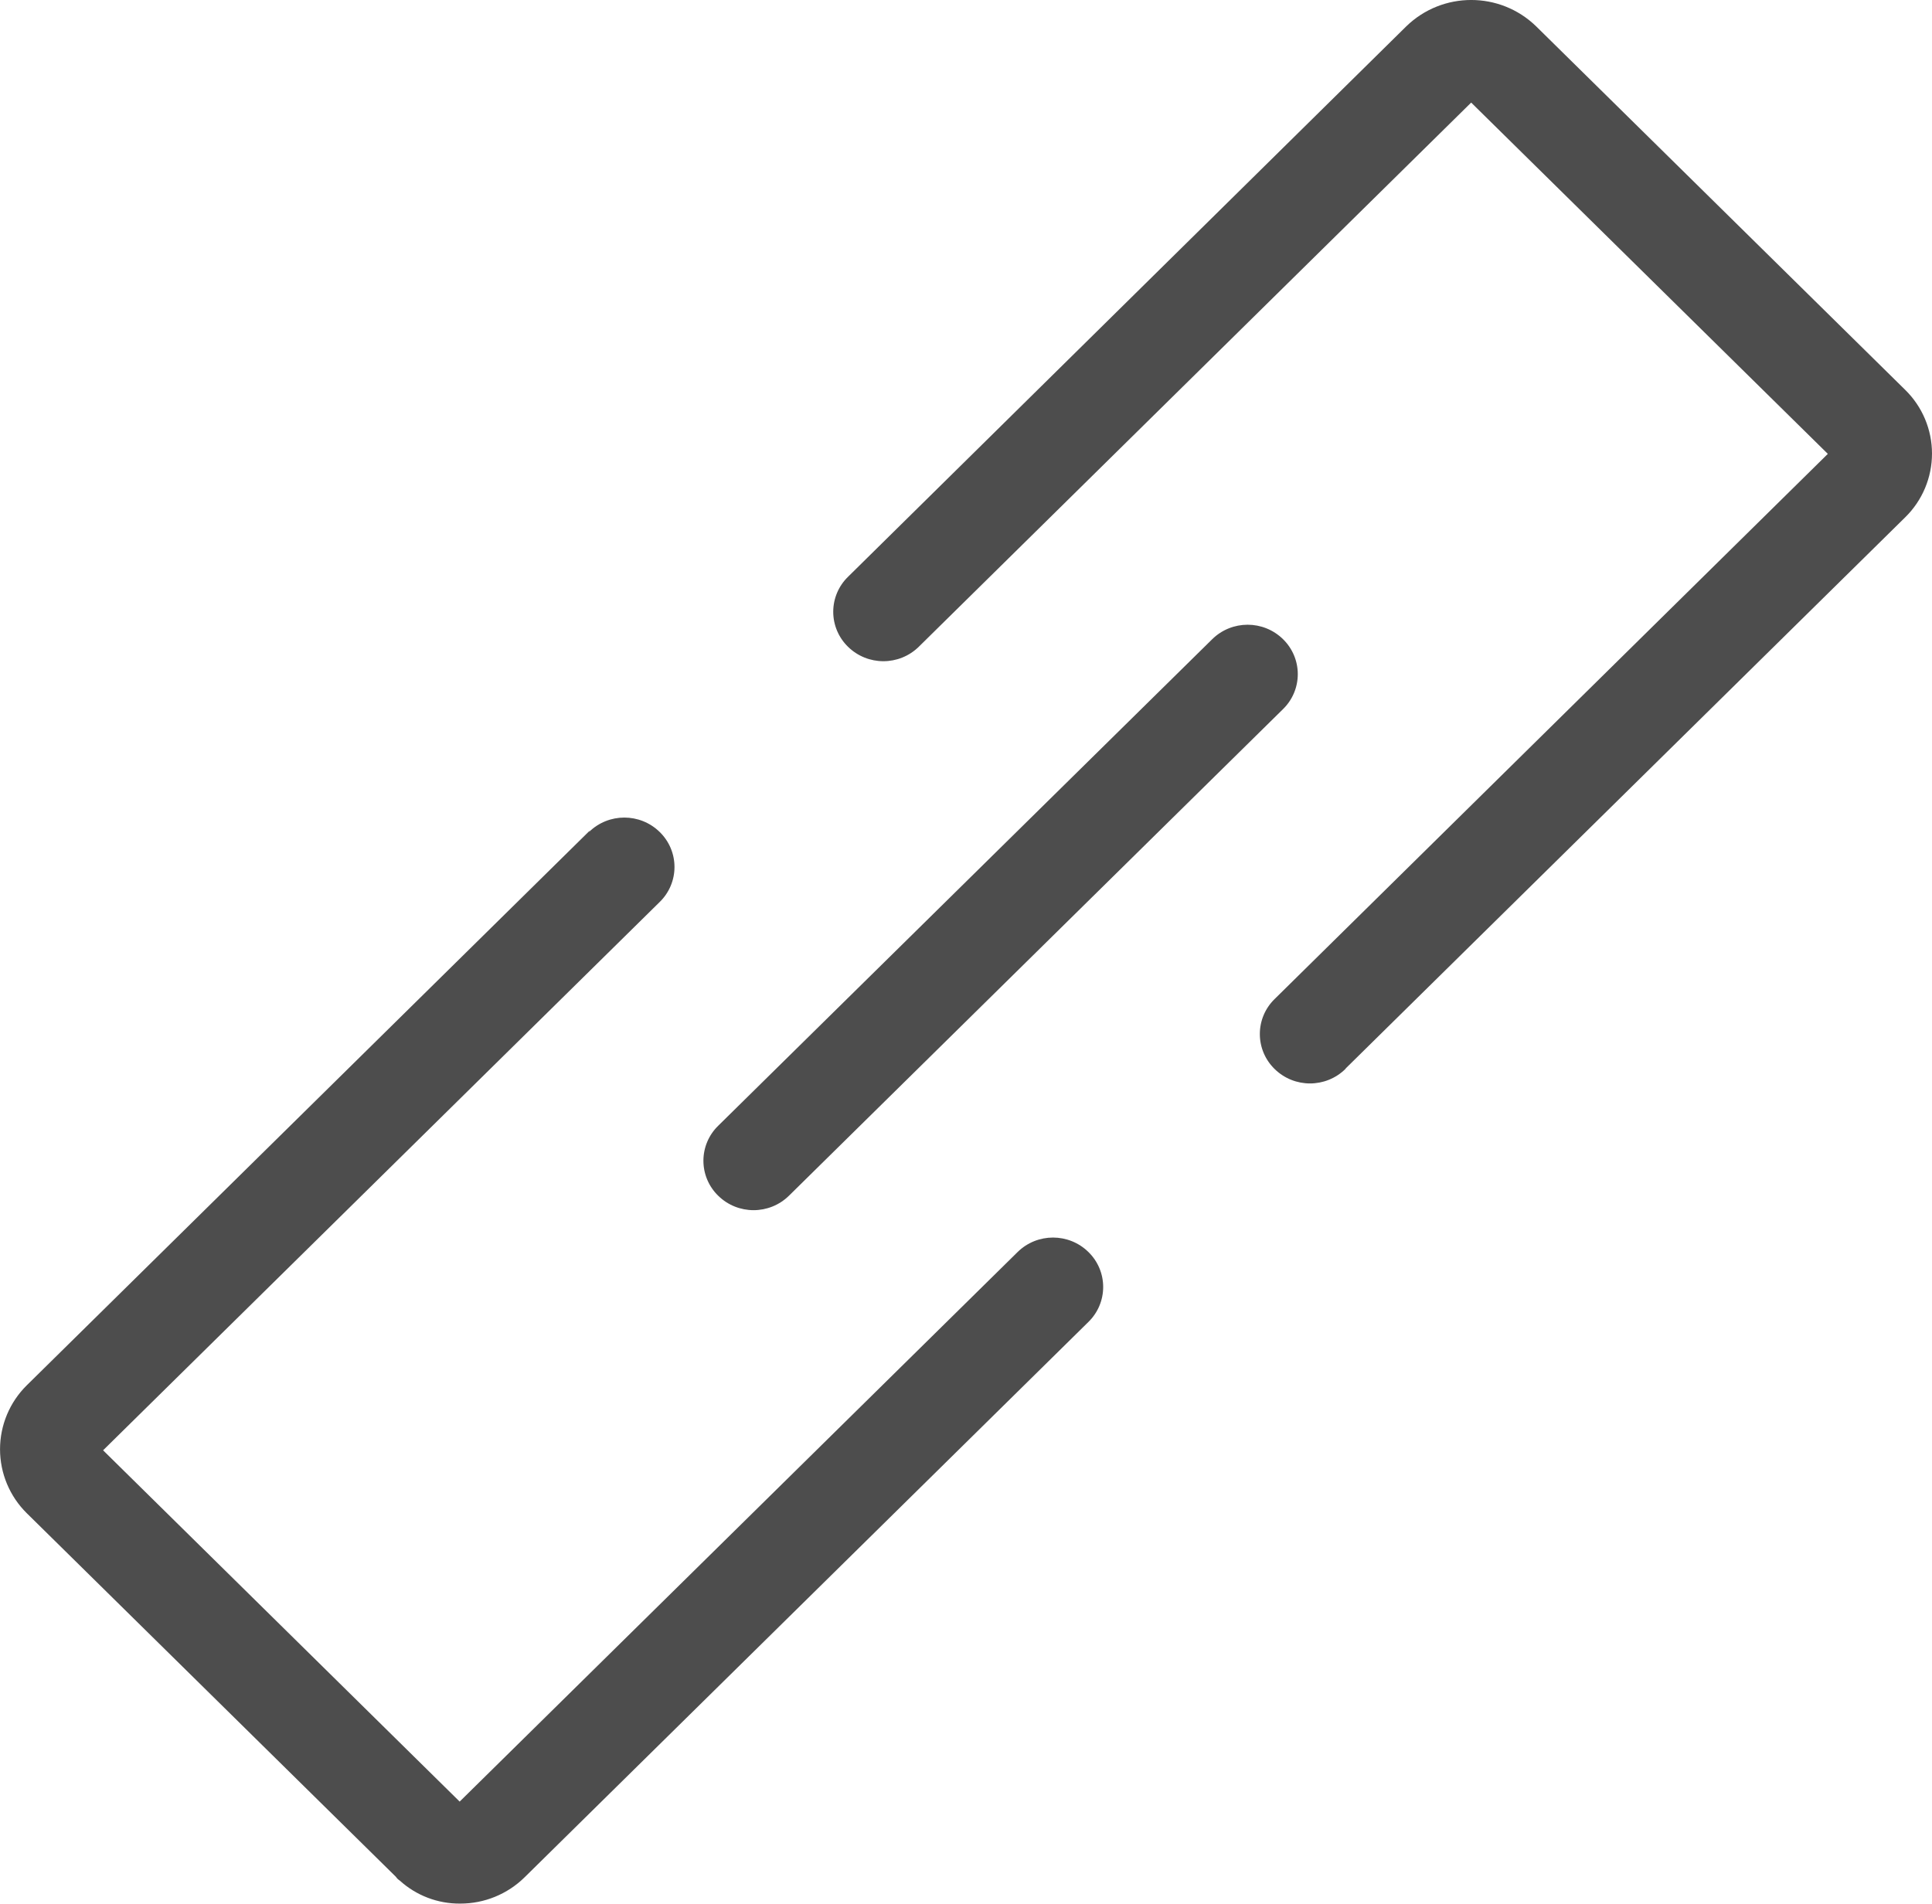
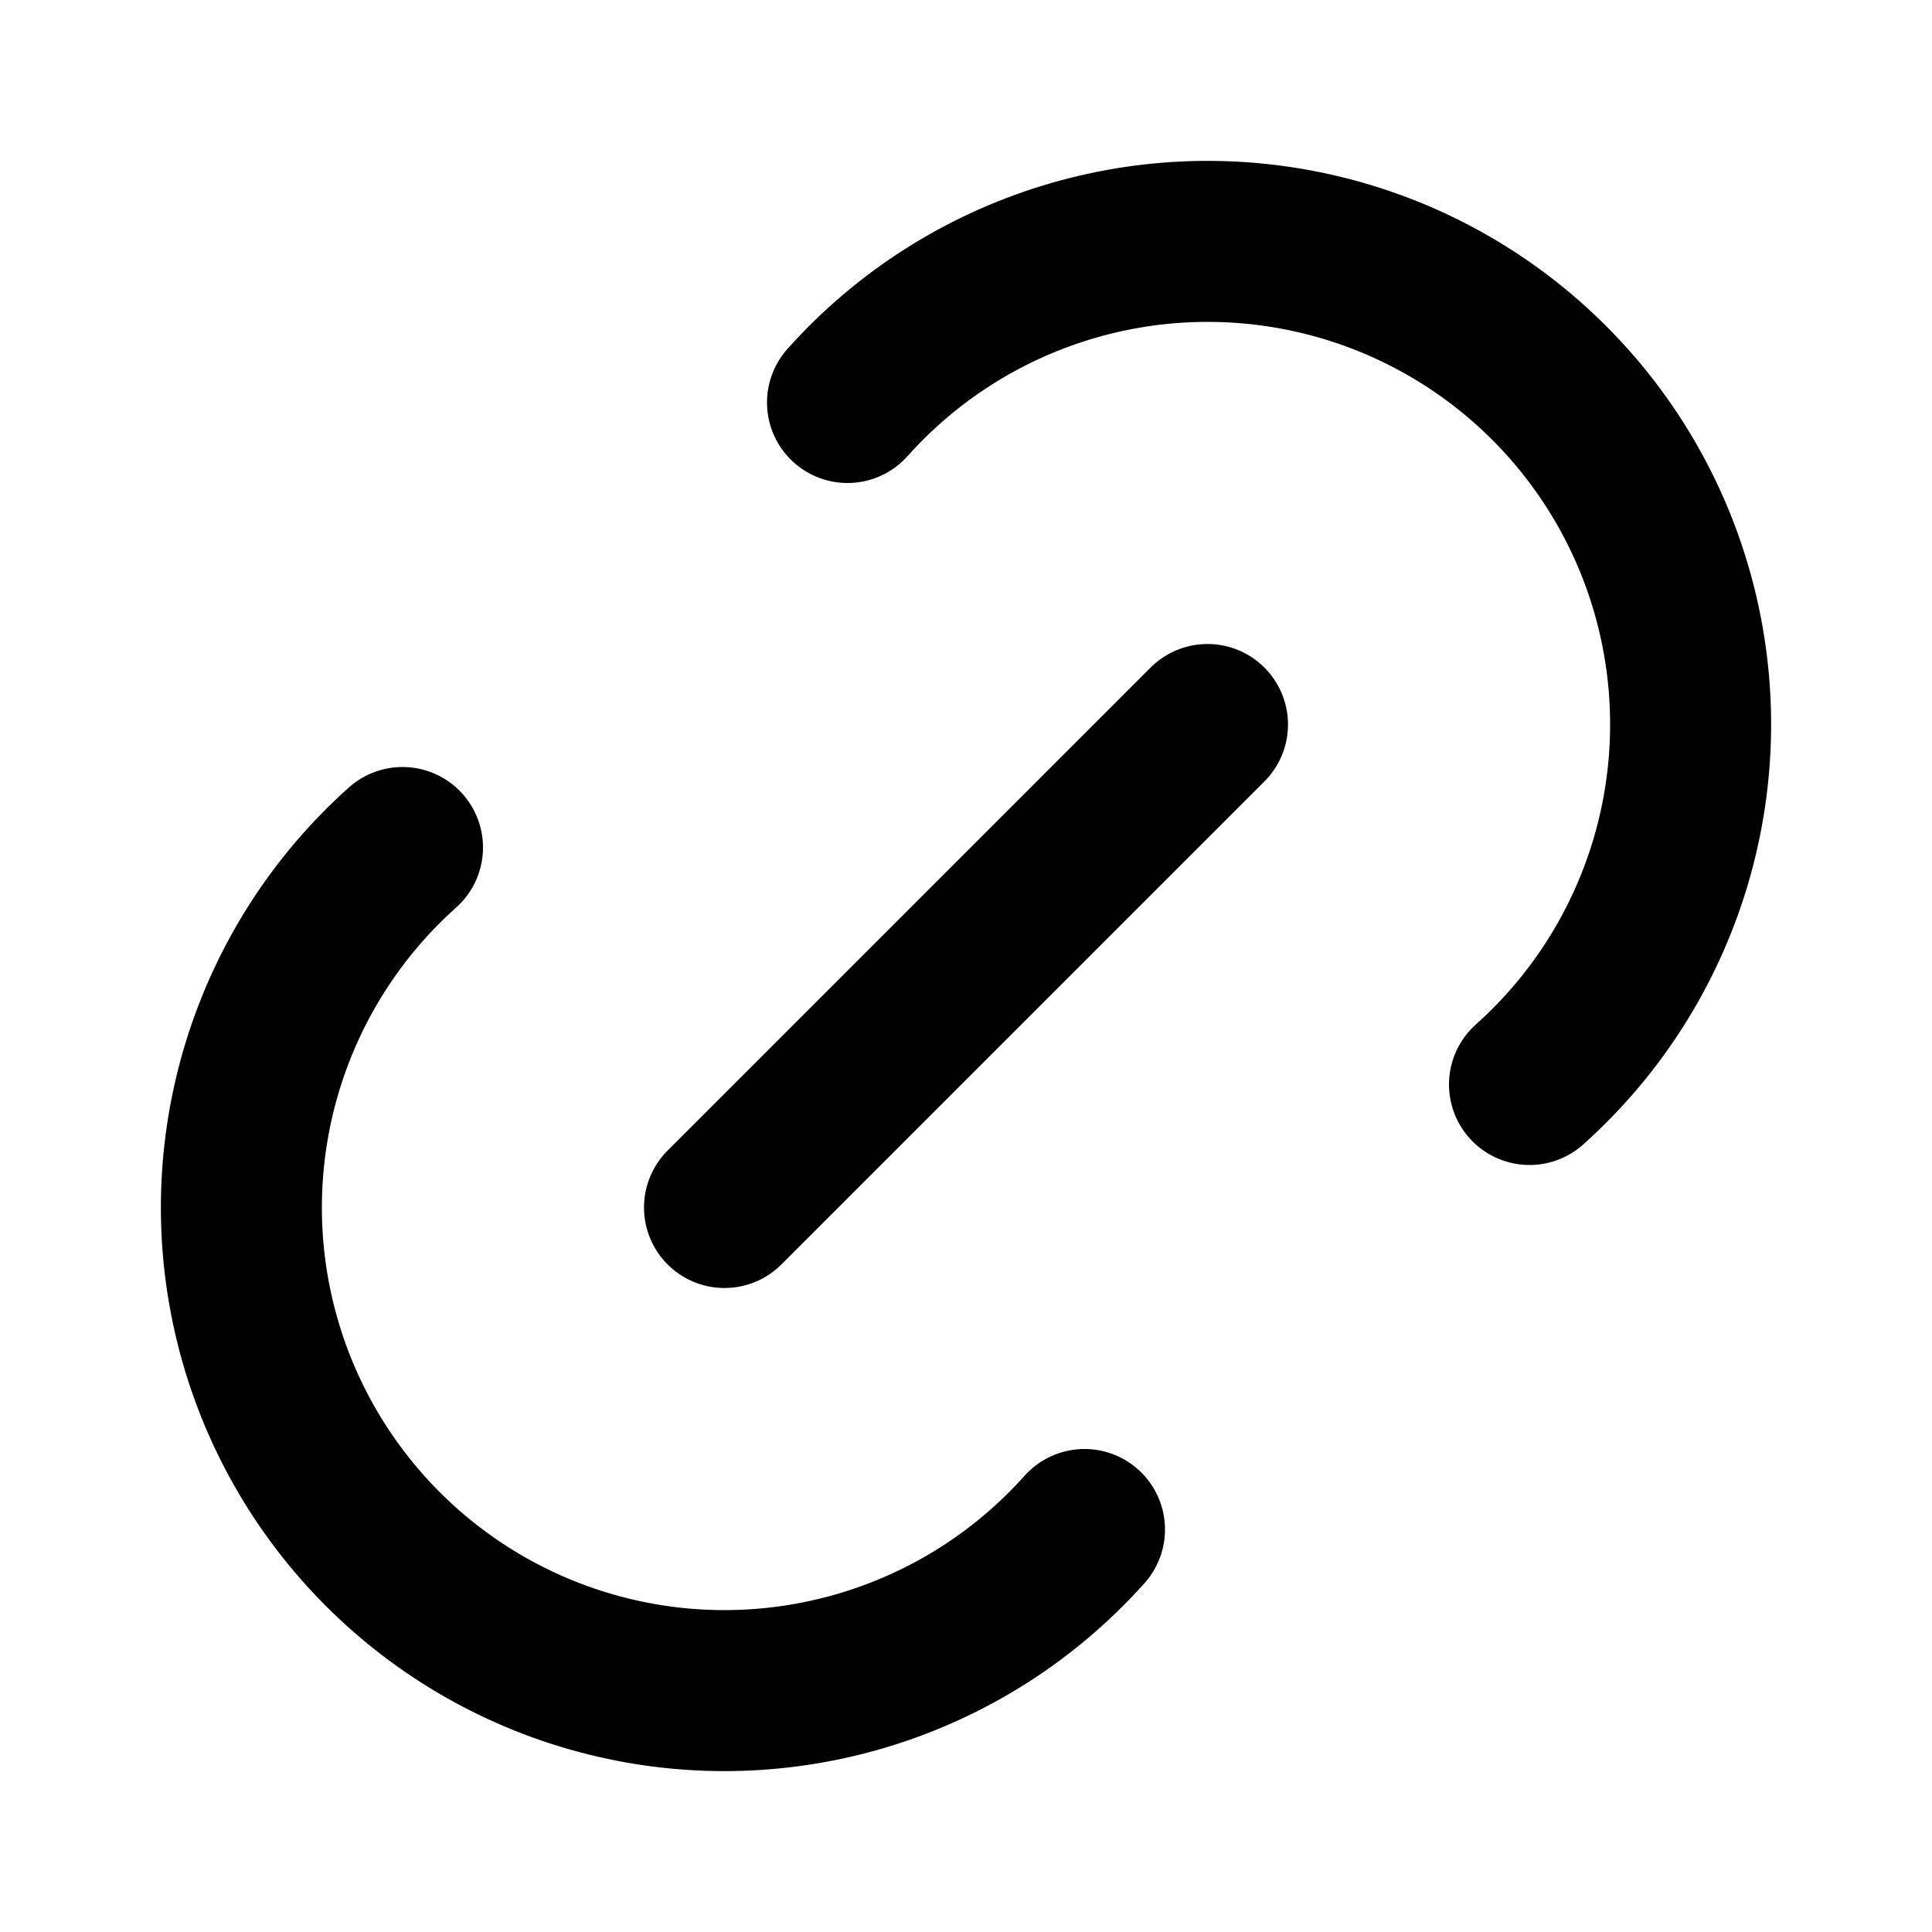
- <svg xmlns="http://www.w3.org/2000/svg" width="23.201" height="22.863" viewBox="0 0 23.201 22.863">
-   <defs>
-     <style>
-       .cls-1 {
-         fill: #4d4d4d;
-       }
-     </style>
-   </defs>
-   <path id="link-line" class="cls-1" d="M9.072,9.993a.607.607,0,0,1,.851,0,.586.586,0,0,1,0,.839L3.238,17.418,7.52,21.637l6.7-6.6a.607.607,0,0,1,.851,0,.586.586,0,0,1,0,.839L8.3,22.546a1.1,1.1,0,0,1-.773.316,1.067,1.067,0,0,1-.727-.277.152.152,0,0,1-.046-.045L2.321,18.173a1.079,1.079,0,0,1,0-1.535L9.085,9.973Zm7.485-2.316a.607.607,0,0,1,.851,0,.586.586,0,0,1,0,.839L11.475,14.36a.607.607,0,0,1-.851,0,.586.586,0,0,1,0-.839Zm1.6,5.161a.607.607,0,0,1-.851,0,.586.586,0,0,1,0-.839L23.95,5.451,19.667,1.232,13.034,7.767a.607.607,0,0,1-.851,0,.586.586,0,0,1,0-.839L18.888.316a1.119,1.119,0,0,1,1.559,0L24.88,4.683a1.071,1.071,0,0,1,0,1.529l-6.719,6.619Z" transform="translate(-2)" />
+ <svg xmlns="http://www.w3.org/2000/svg" width="24" height="24" viewBox="0 0 24 24" fill="none" stroke="currentColor" stroke-width="2" stroke-linecap="round" stroke-linejoin="round" class="devfont devfont-link">
+   <path d="M9 15l6-6" />
+   <path d="M13.472 19A6 6 0 1 1 5 10.528" />
+   <path d="M10.528 5A6 6 0 1 1 19 13.472" />
</svg>
